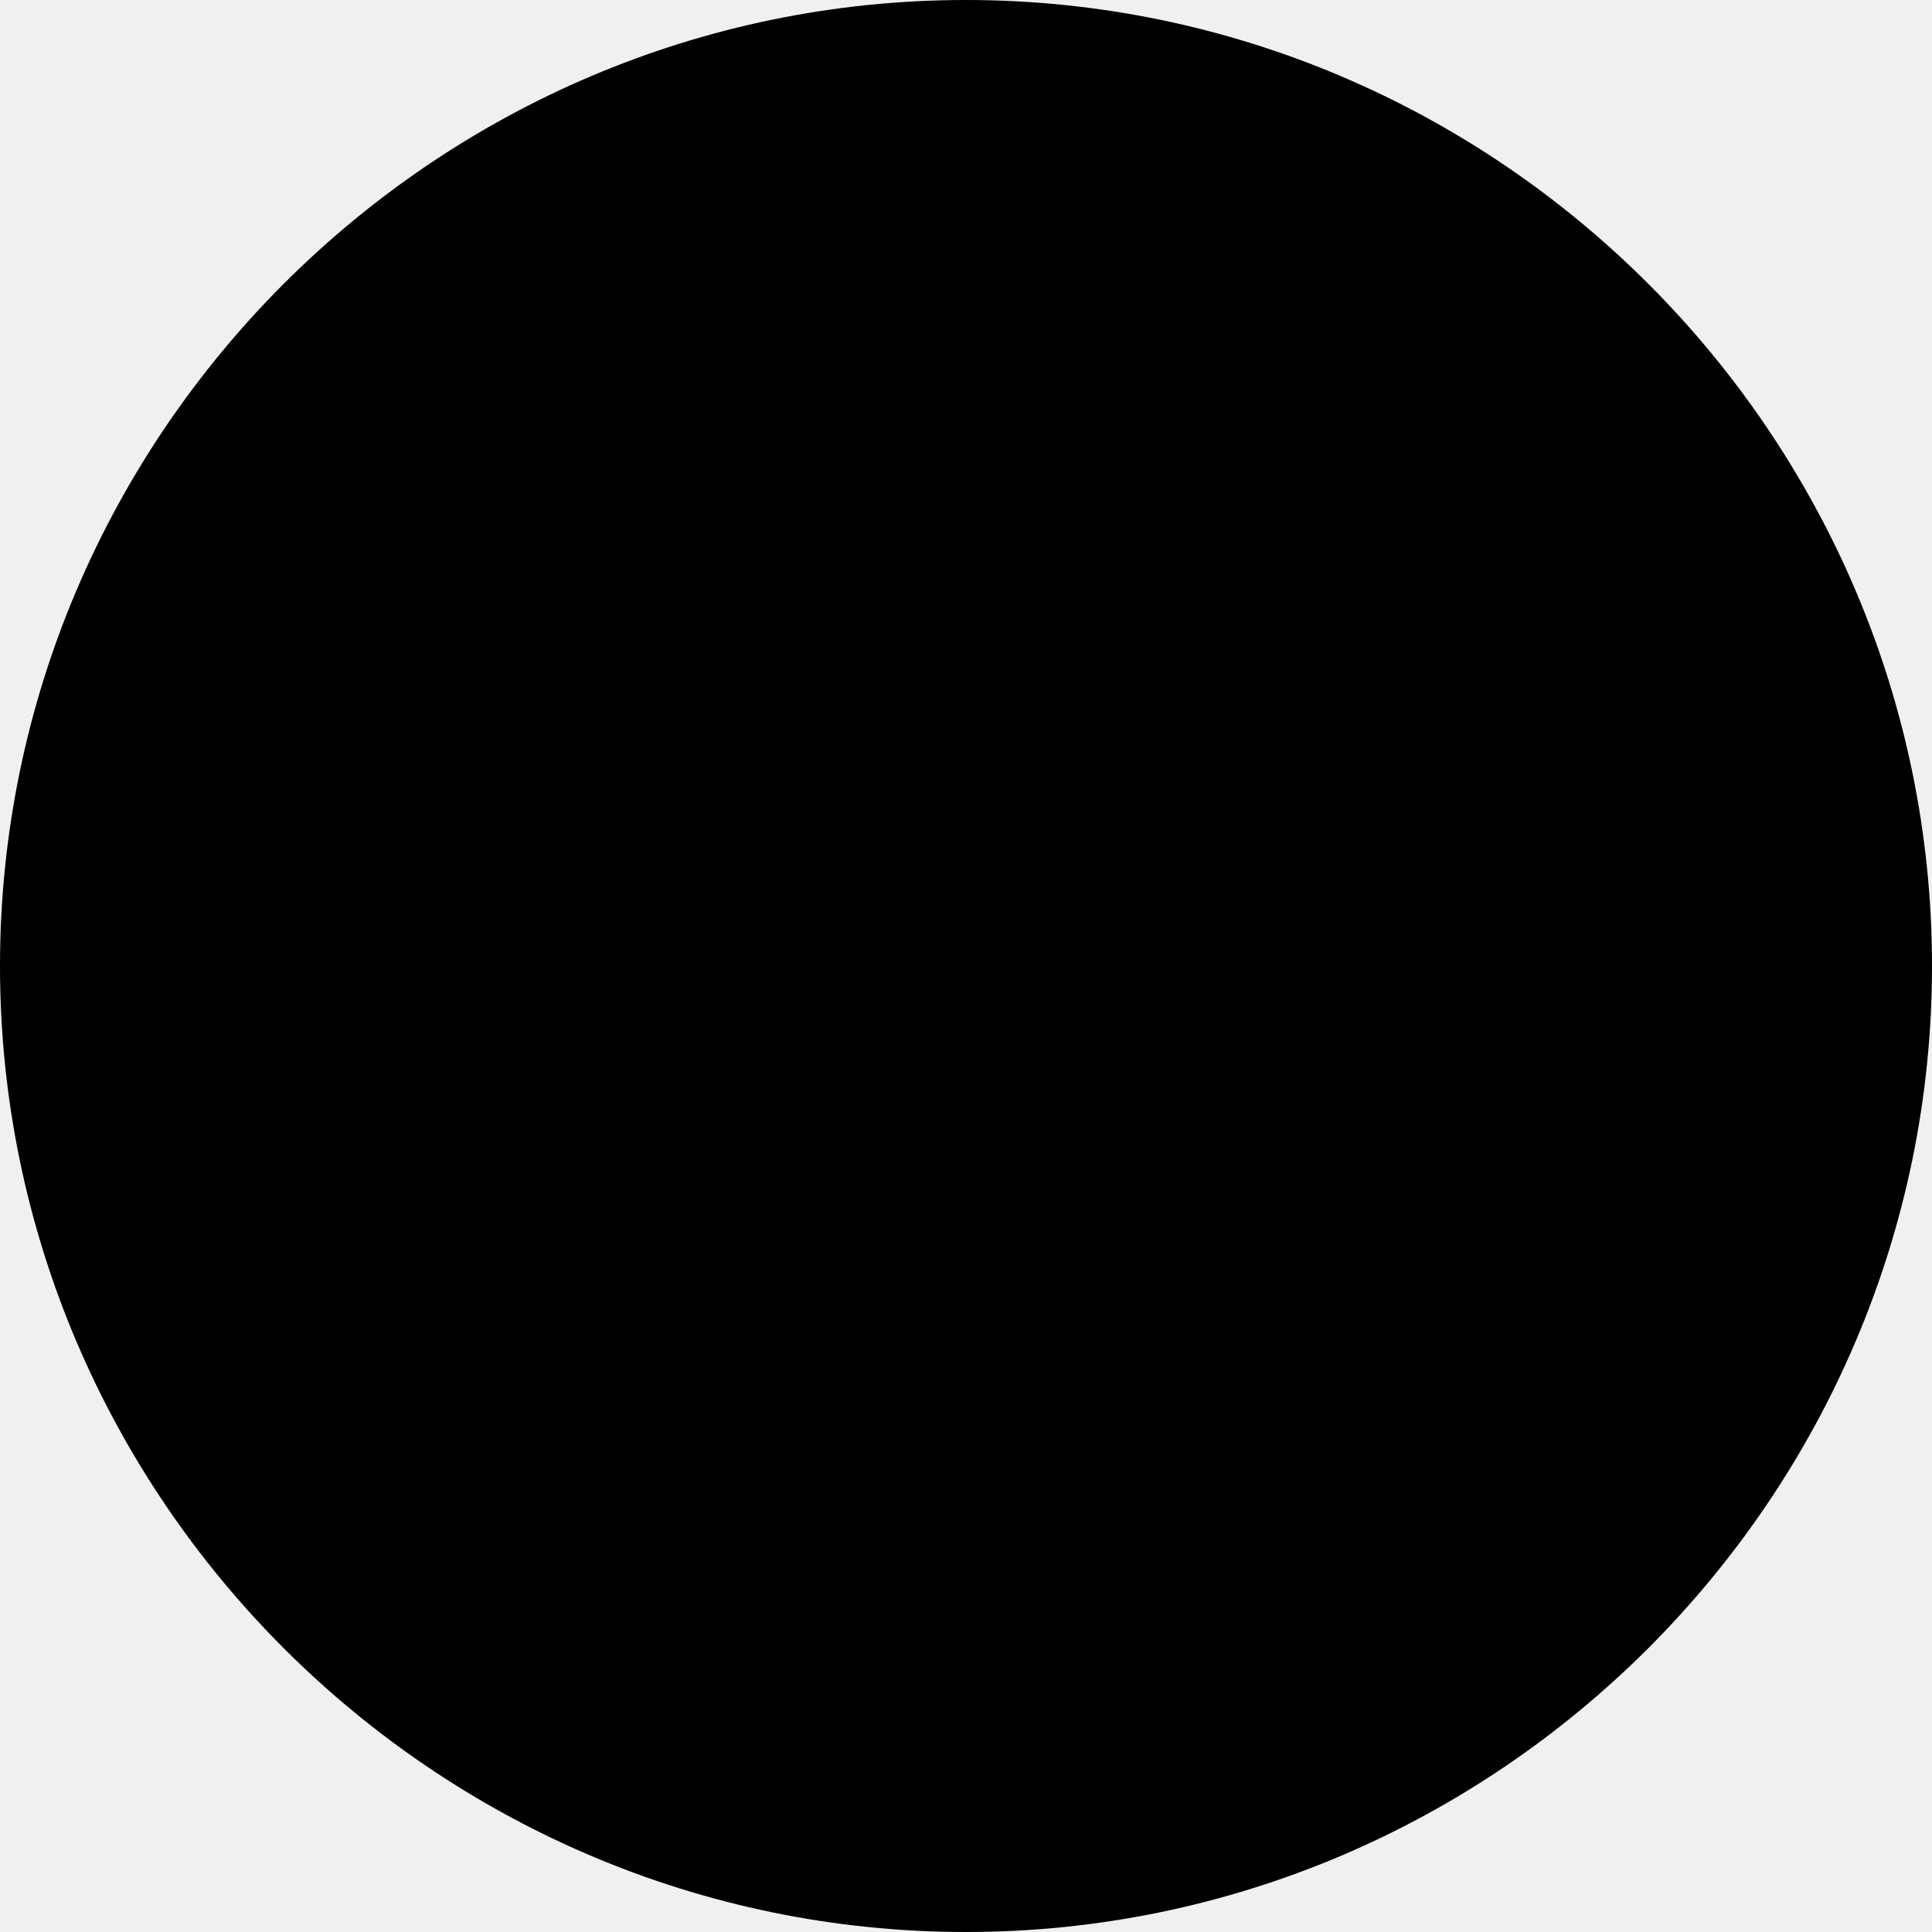
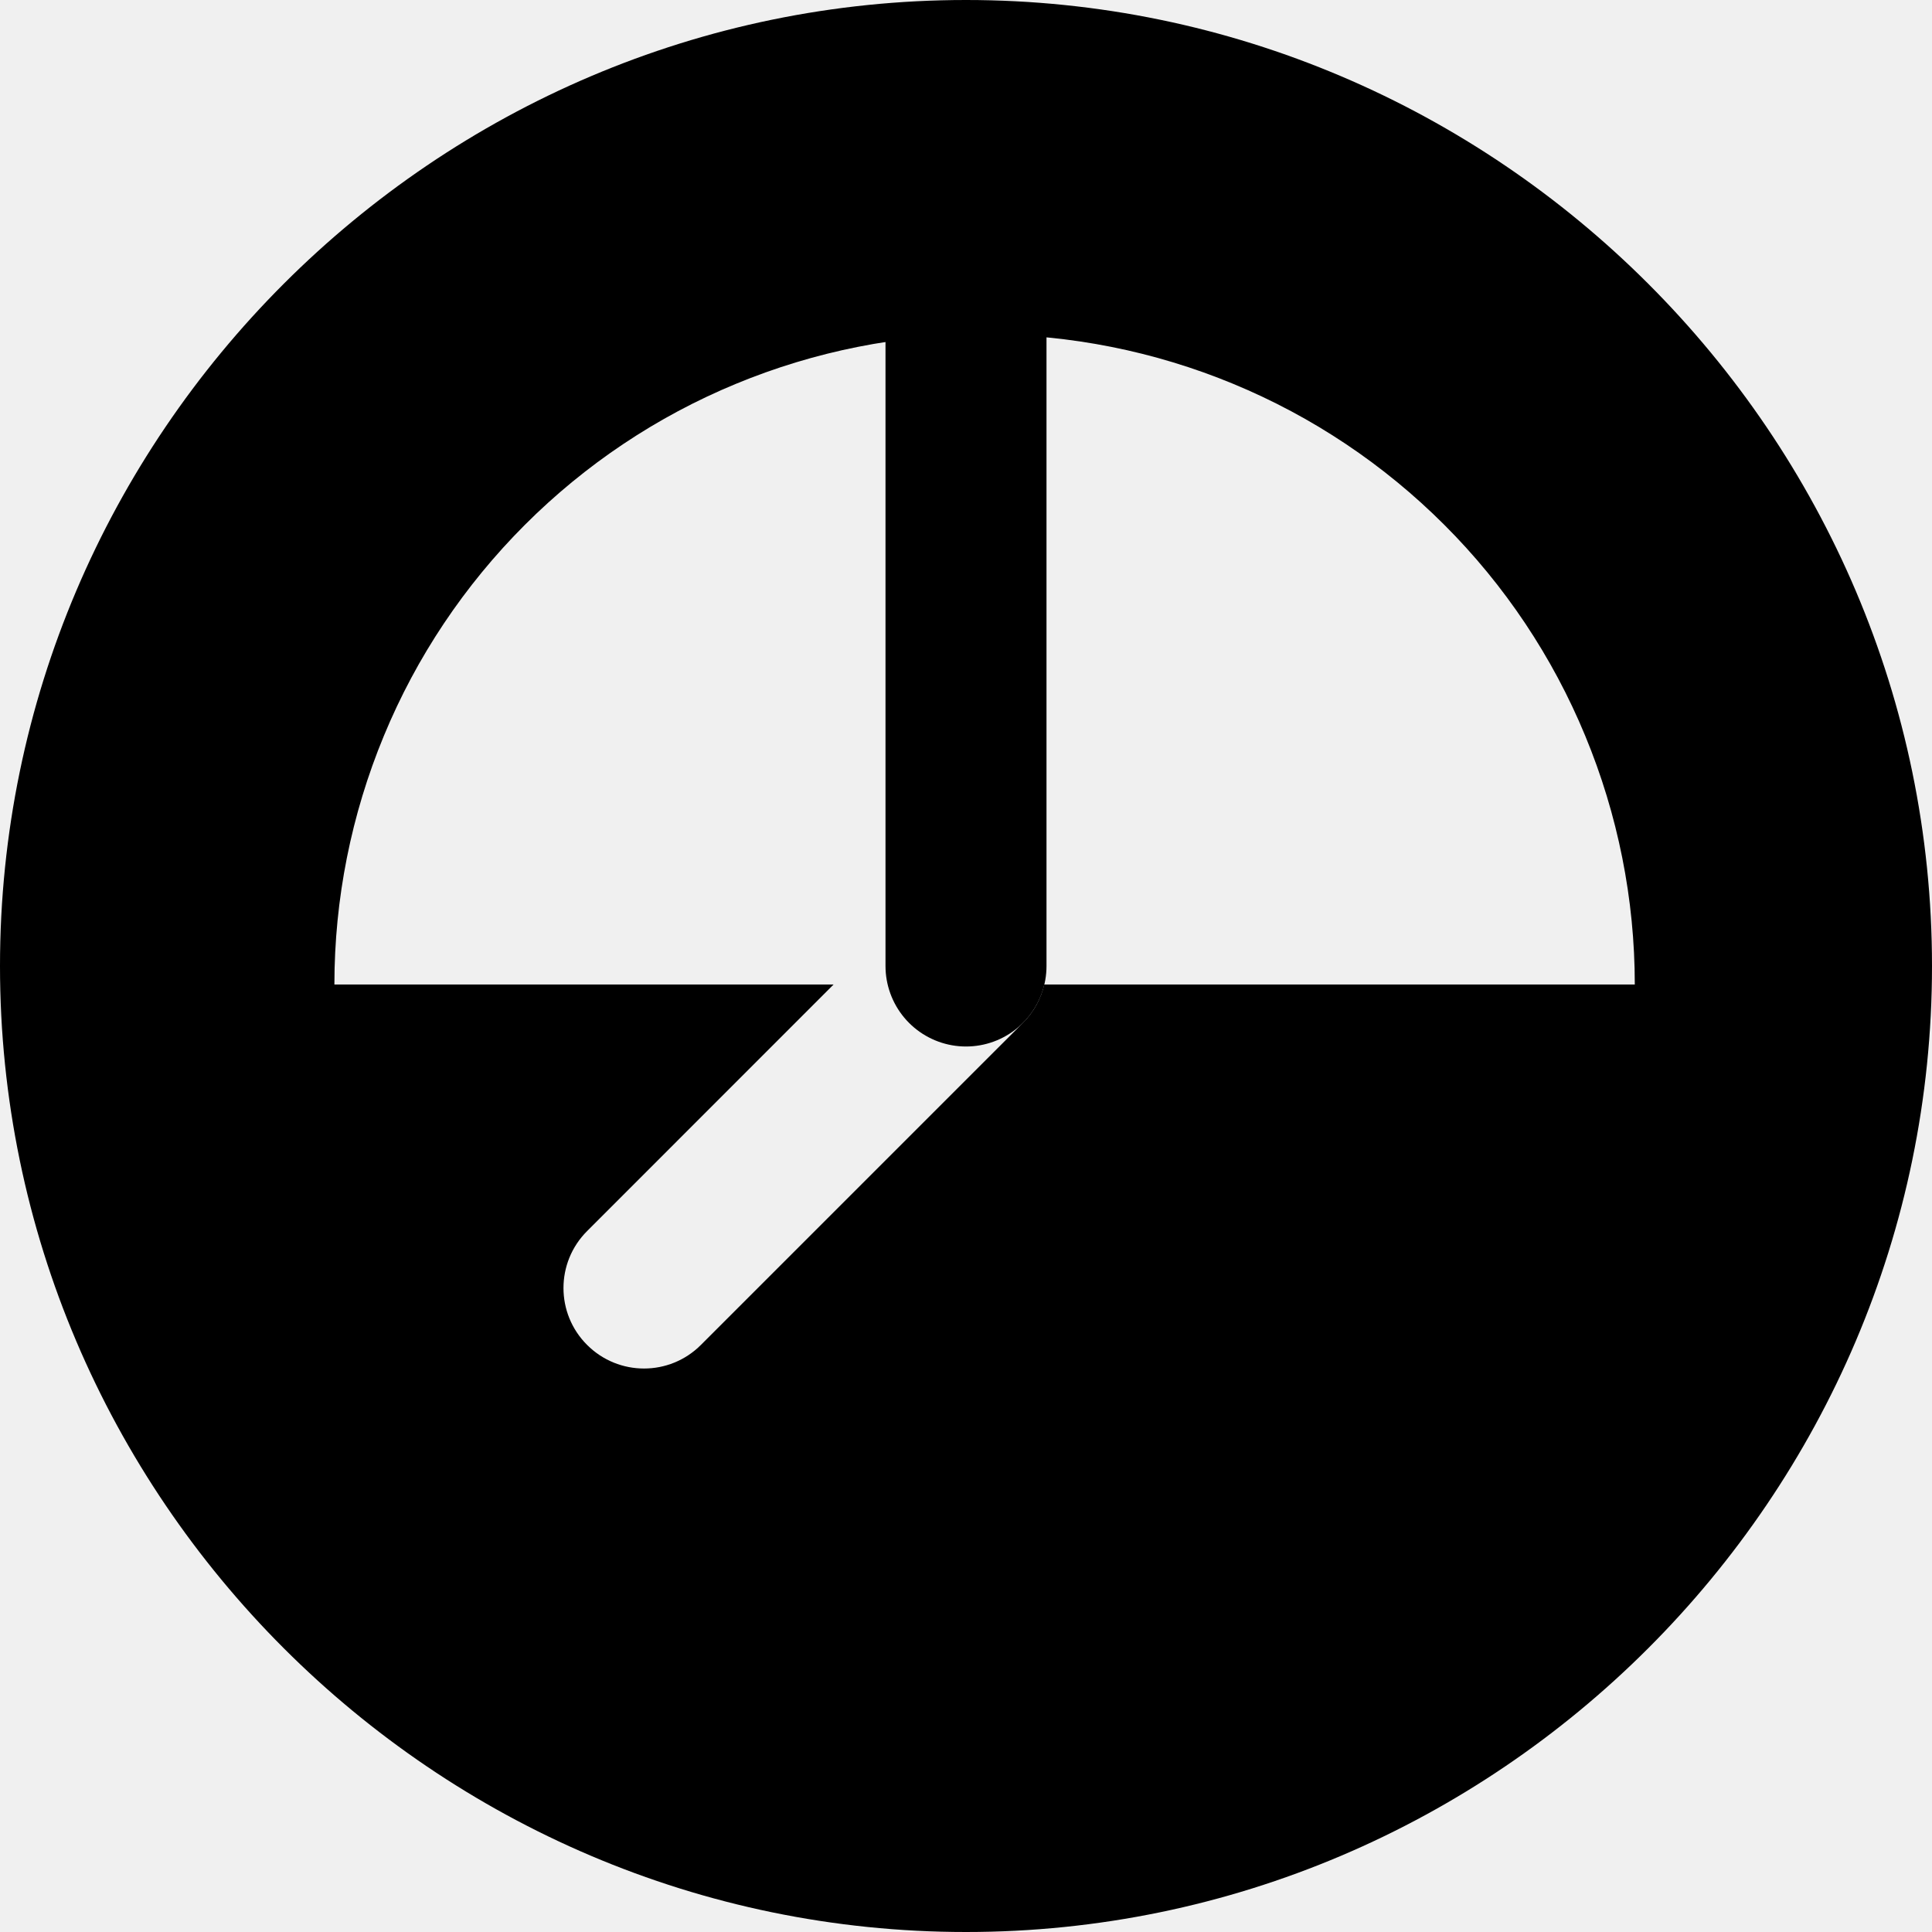
<svg xmlns="http://www.w3.org/2000/svg" width="24" height="24" viewBox="0 0 24 24" fill="none">
  <g clip-path="url(#clip0_15013_14245)">
-     <path d="M12 0.5C18.324 0.5 23.5 5.676 23.5 12C23.5 18.324 18.324 23.5 12 23.5C5.676 23.5 0.5 18.324 0.5 12C0.5 5.676 5.676 0.5 12 0.5Z" fill="black" stroke="black" />
-     <path d="M12 20.308C7.431 20.308 3.692 16.569 3.692 12C3.692 7.431 7.431 3.692 12 3.692C16.569 3.692 20.308 7.431 20.308 12C20.308 16.569 16.569 20.308 12 20.308Z" fill="black" />
-     <path d="M20.308 12.231C20.308 11.17 20.099 10.12 19.693 9.14C19.287 8.16 18.692 7.269 17.942 6.519C17.192 5.769 16.302 5.175 15.322 4.769C14.342 4.363 13.291 4.154 12.231 4.154C11.17 4.154 10.12 4.363 9.14 4.769C8.16 5.175 7.269 5.769 6.519 6.519C5.769 7.269 5.175 8.16 4.769 9.14C4.363 10.12 4.154 11.17 4.154 12.231L12.231 12.231H20.308Z" fill="black" />
-     <path d="M12 3.692V12H7.385" stroke="black" stroke-linecap="round" stroke-linejoin="round" />
-     <path d="M12 11.539C12.252 11.539 12.461 11.747 12.462 12C12.462 12.252 12.252 12.462 12 12.462C11.747 12.461 11.539 12.252 11.539 12C11.539 11.747 11.747 11.539 12 11.539Z" fill="black" stroke="black" stroke-width="0.923" />
+     <path d="M12 0C18.6 0 24 5.4 24 12C24 18.6 18.6 24 12 24C5.4 24 0 18.6 0 12C0 5.4 5.4 0 12 0ZM12.23 4.154C11.17 4.154 10.12 4.363 9.14 4.769C8.16 5.174 7.27 5.77 6.52 6.52C5.77 7.27 5.174 8.16 4.769 9.14C4.363 10.12 4.154 11.17 4.154 12.23H10.355L7.293 15.293C6.902 15.684 6.902 16.317 7.293 16.707C7.684 17.098 8.317 17.098 8.707 16.707L12.707 12.707C12.843 12.571 12.931 12.405 12.972 12.23H20.308C20.308 11.17 20.098 10.12 19.692 9.14C19.287 8.16 18.692 7.269 17.942 6.52C17.192 5.77 16.301 5.174 15.321 4.769C14.341 4.363 13.291 4.154 12.23 4.154Z" fill="black" />
+     <path d="M12 3.692V12" stroke="black" stroke-width="2" stroke-linecap="round" stroke-linejoin="round" />
  </g>
  <defs>
    <clipPath id="clip0_15013_14245">
      <rect width="24" height="24" fill="white" />
    </clipPath>
  </defs>
</svg>
